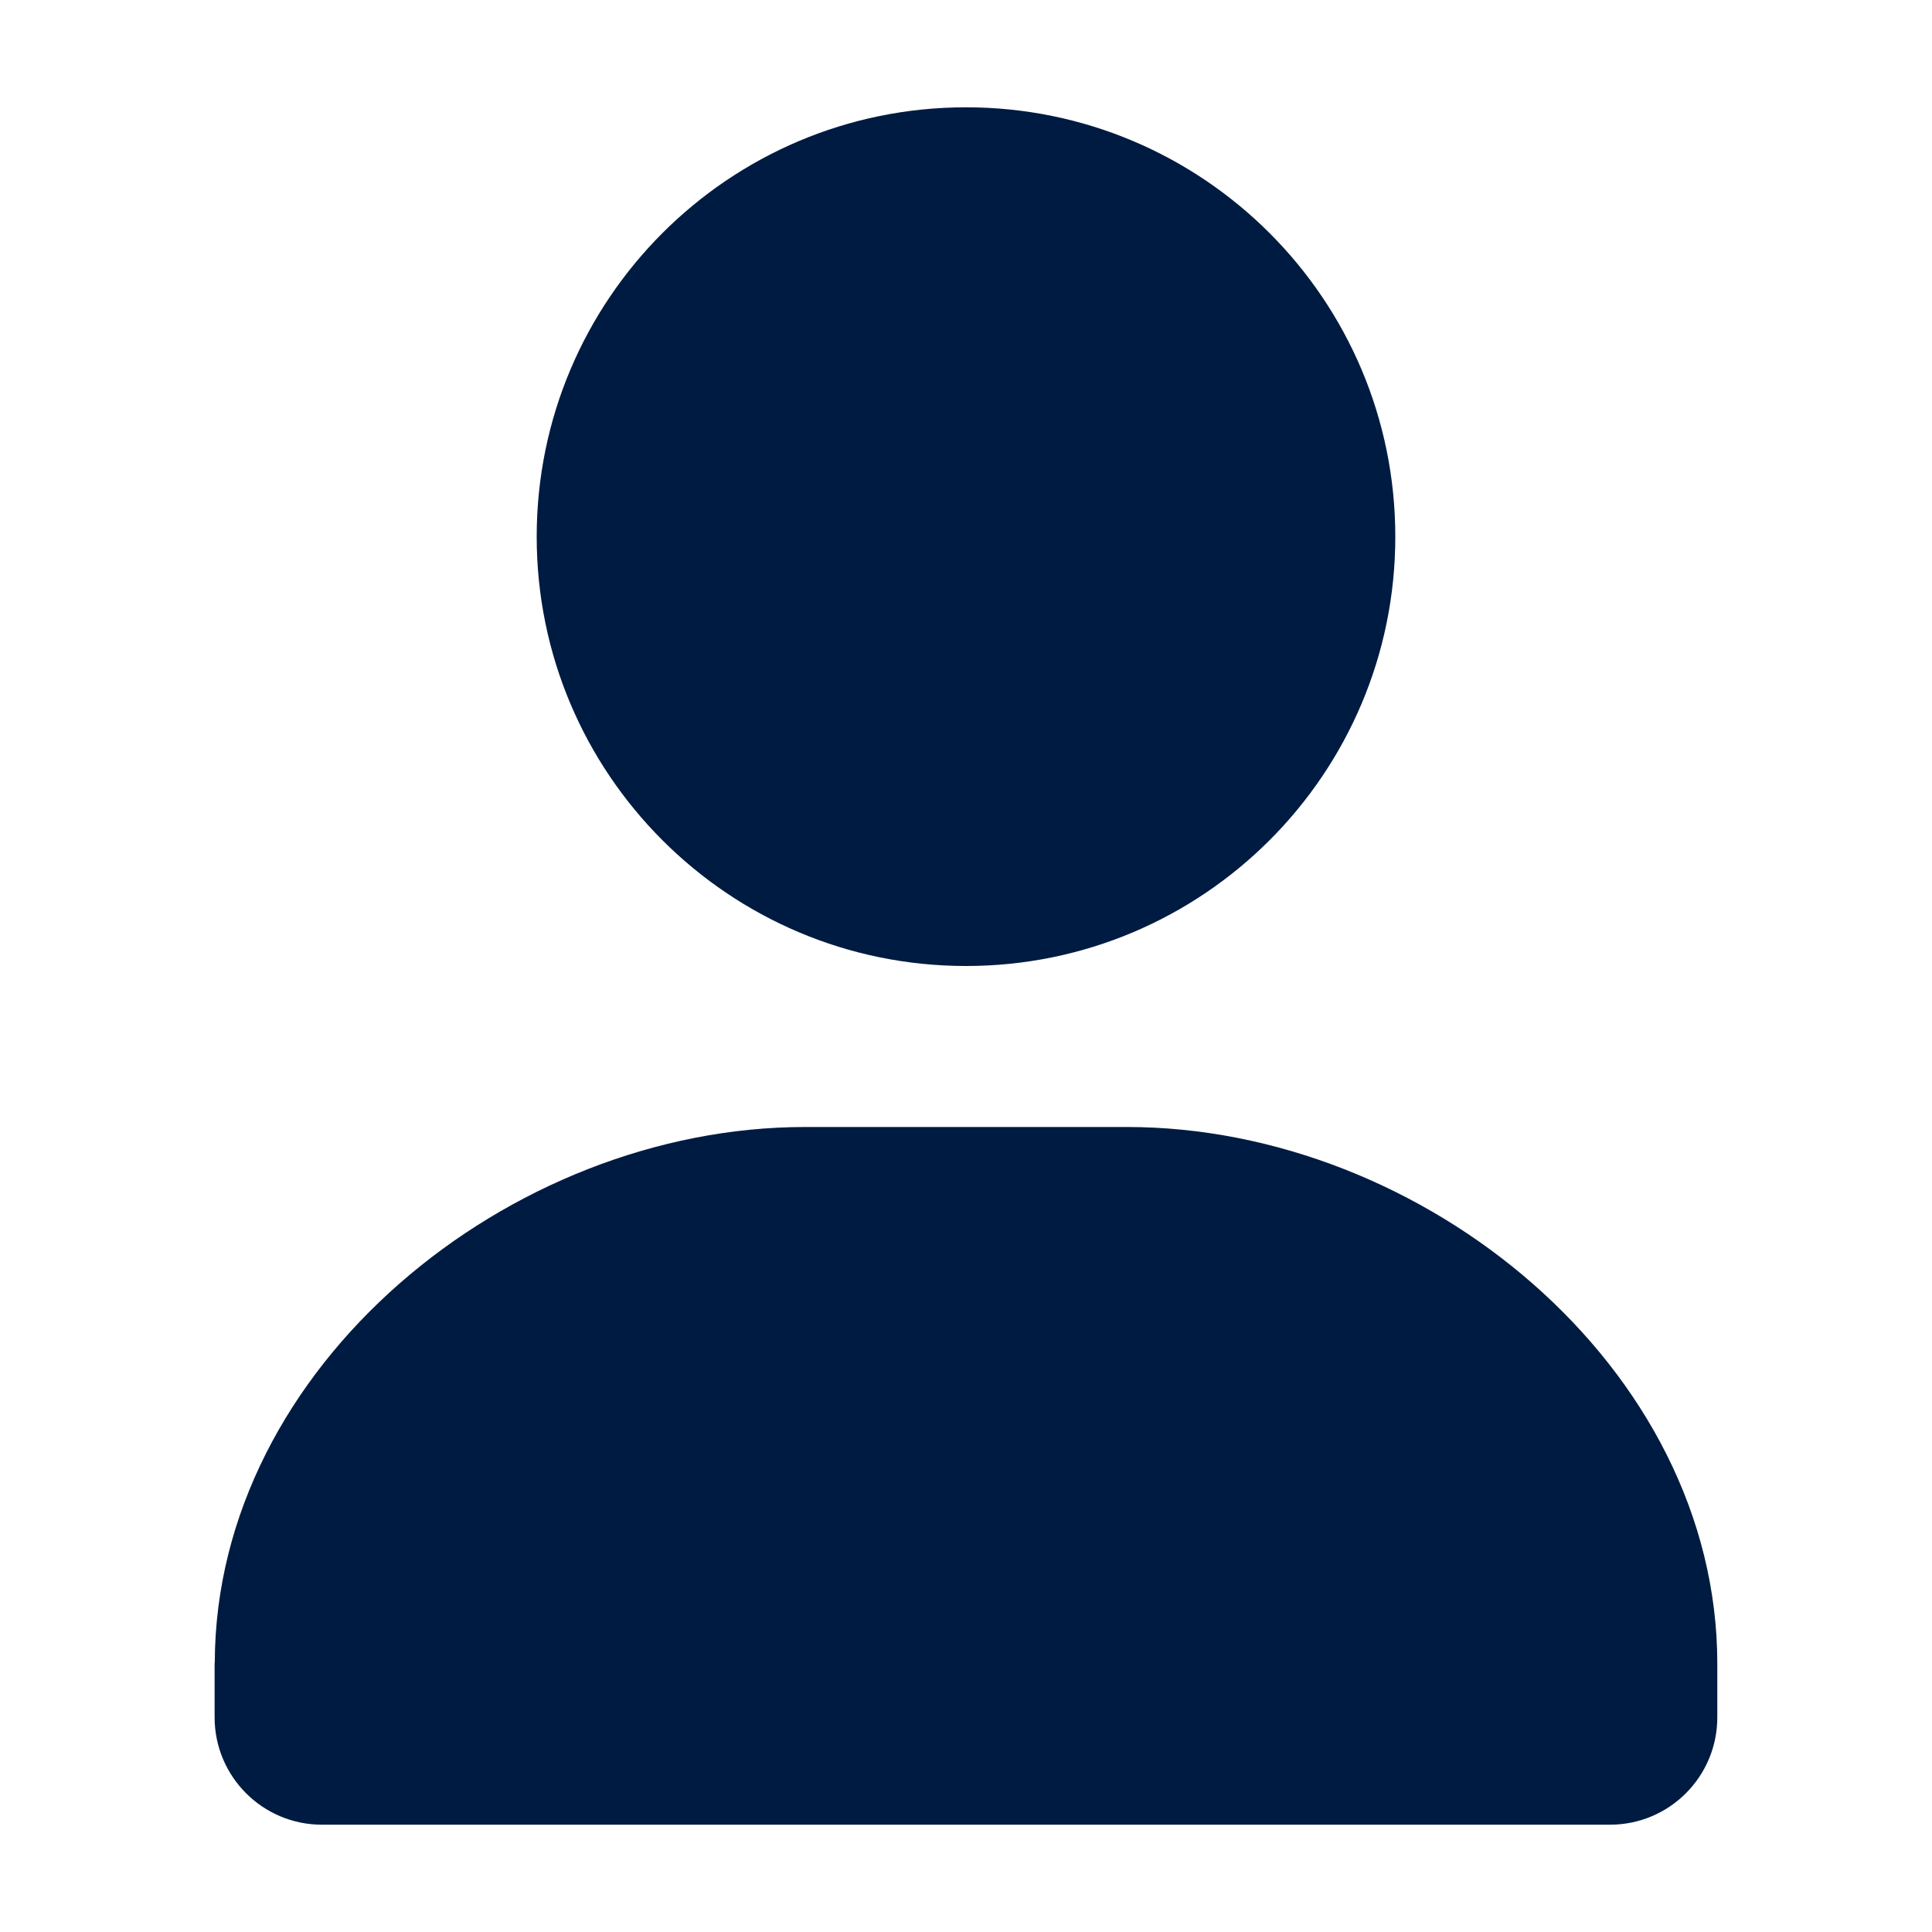
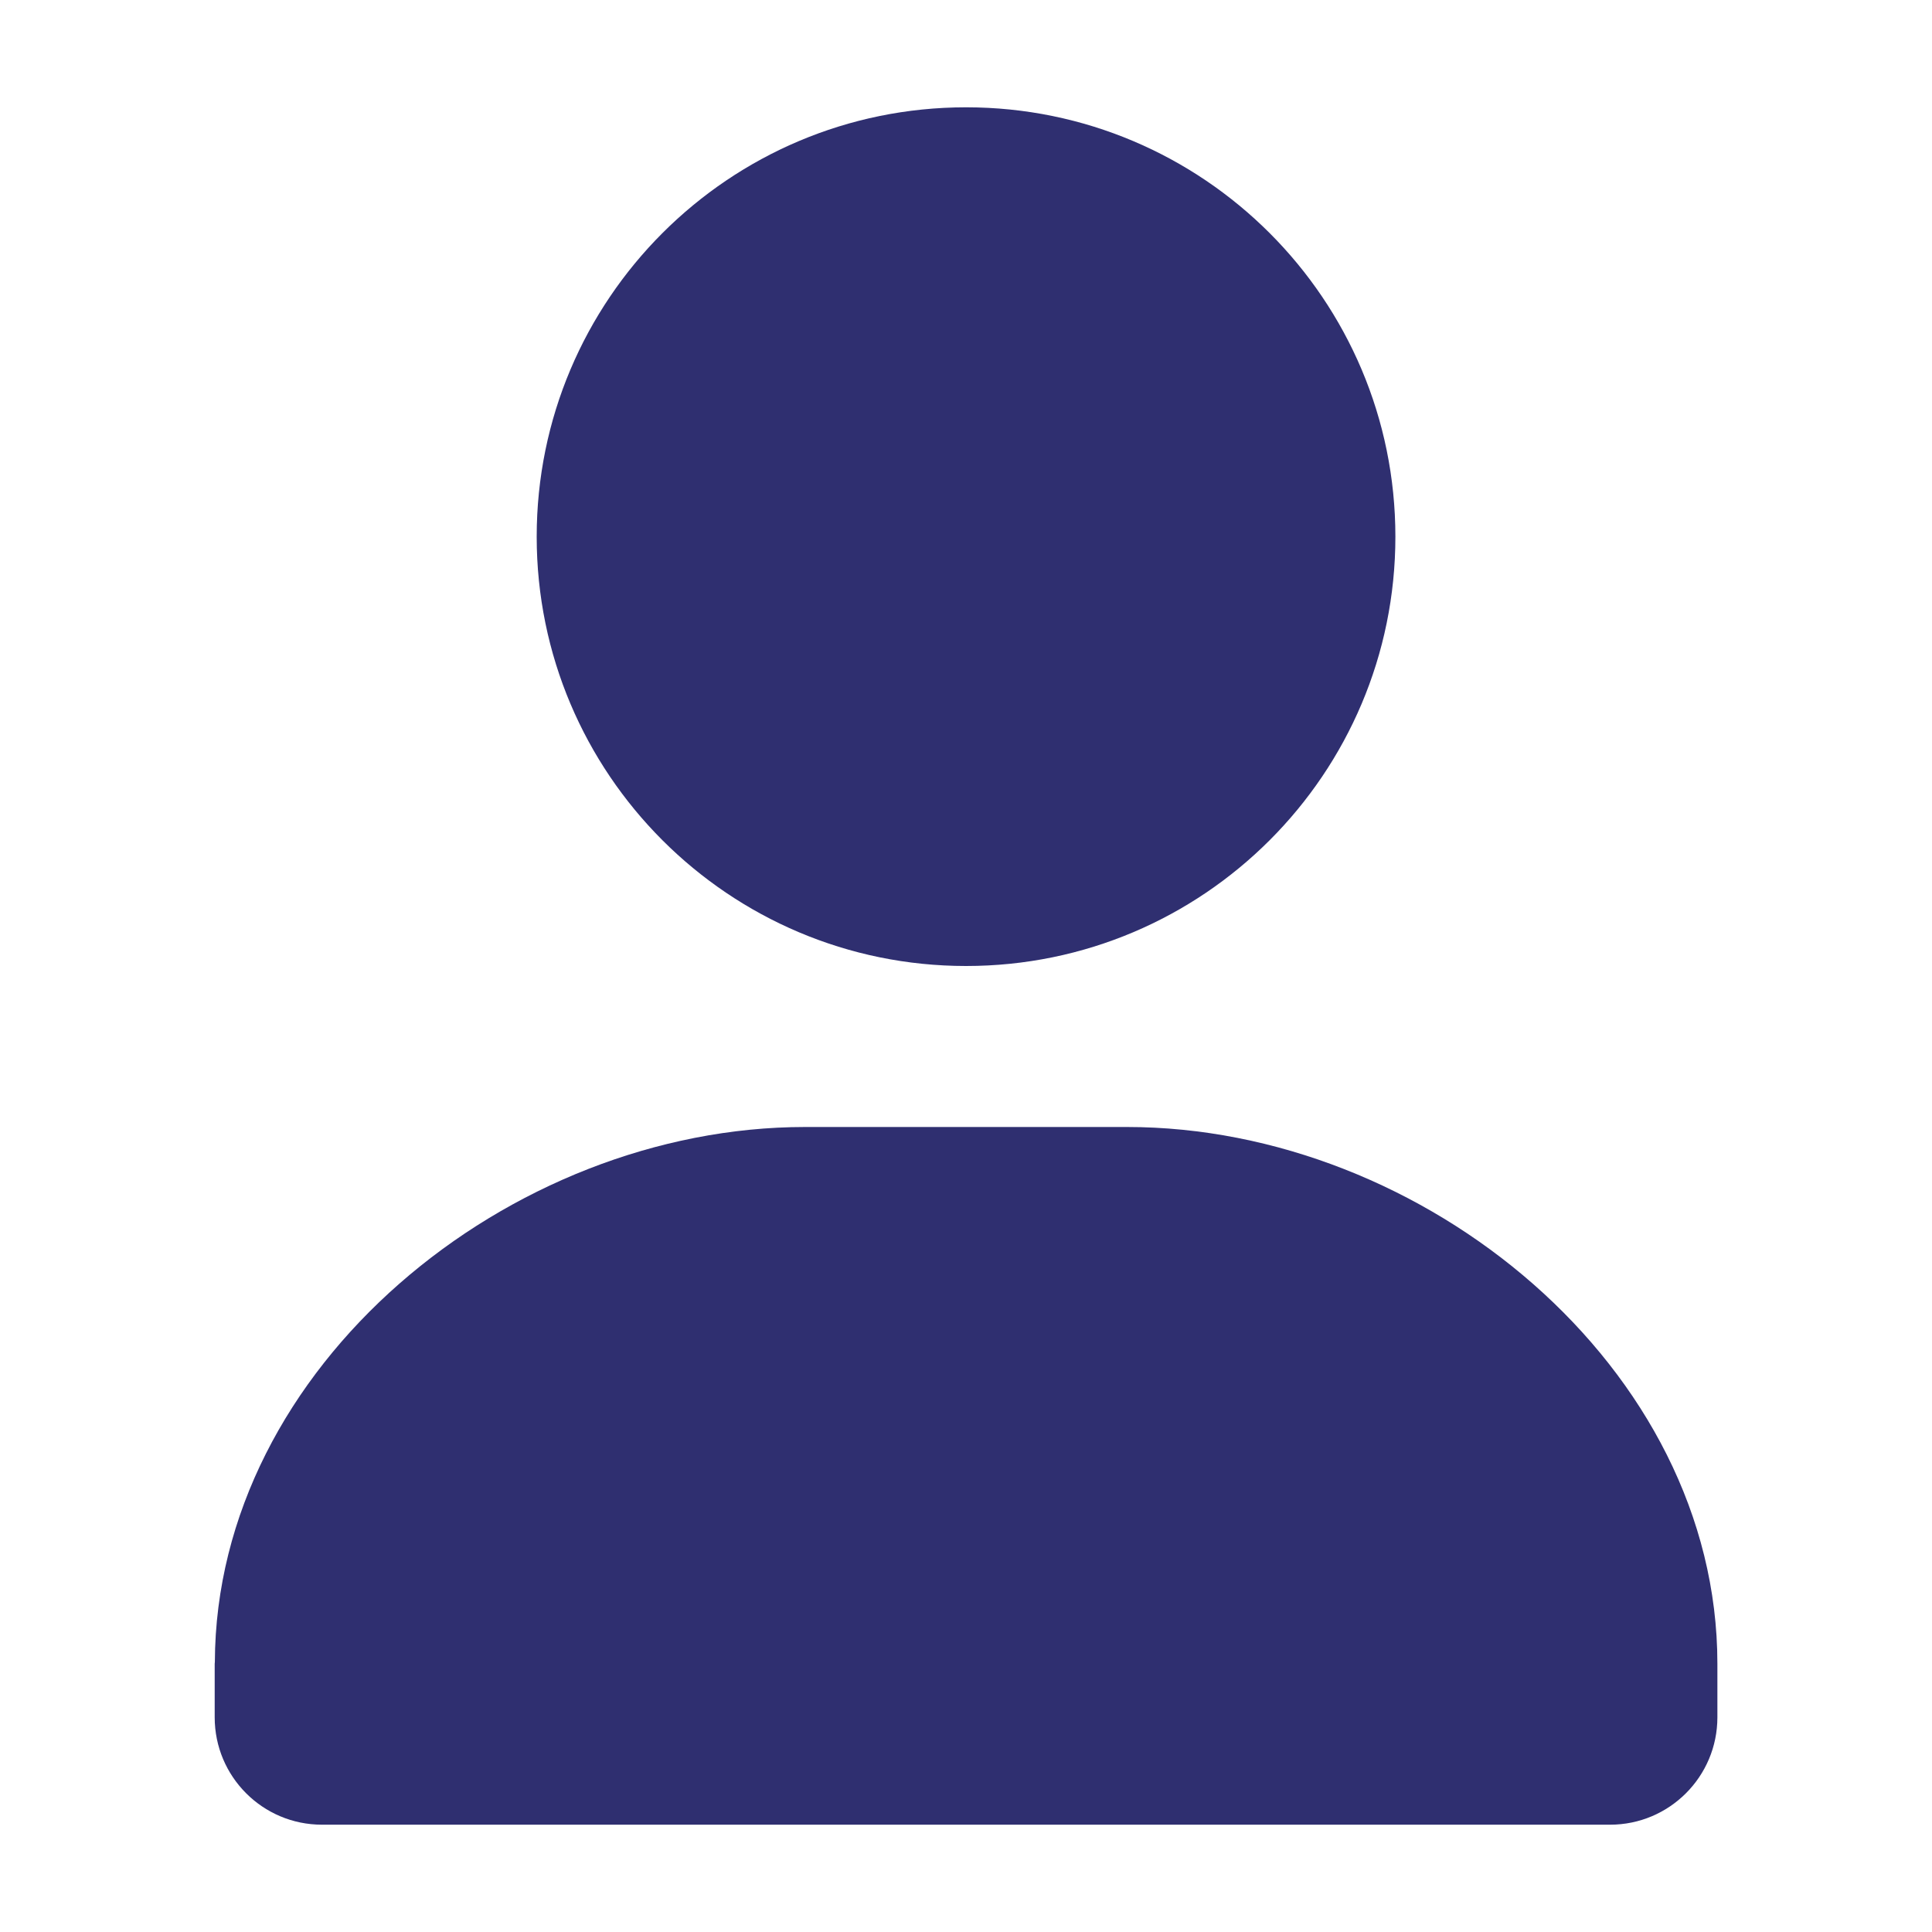
<svg xmlns="http://www.w3.org/2000/svg" width="24" height="24" viewBox="0 0 24 24" fill="none">
-   <path d="M21.333 20.667V21.333C21.333 22.07 20.737 22.667 20 22.667H3.999C3.263 22.667 2.666 22.07 2.666 21.333V20.667C2.666 20.661 2.668 20.653 2.668 20.647C2.681 16.974 6.325 14 10 14H14C17.682 14 21.333 16.985 21.333 20.667ZM12 12C14.945 12 17.333 9.612 17.333 6.667C17.333 3.721 14.945 1.333 12 1.333C9.055 1.333 6.667 3.721 6.667 6.667C6.667 9.612 9.055 12 12 12Z" fill="#001B41" />
+   <path d="M21.334 20.667V21.333C21.334 22.07 20.737 22.667 20.001 22.667H4C3.263 22.667 2.667 22.07 2.667 21.333V20.667C2.667 20.661 2.669 20.653 2.669 20.647C2.681 16.974 6.325 14 10.001 14H14.001C17.683 14 21.334 16.985 21.334 20.667ZM12.001 12C14.946 12 17.334 9.612 17.334 6.667C17.334 3.721 14.946 1.333 12.001 1.333C9.055 1.333 6.667 3.721 6.667 6.667C6.667 9.612 9.055 12 12.001 12Z" fill="#2F2F70" />
</svg>
